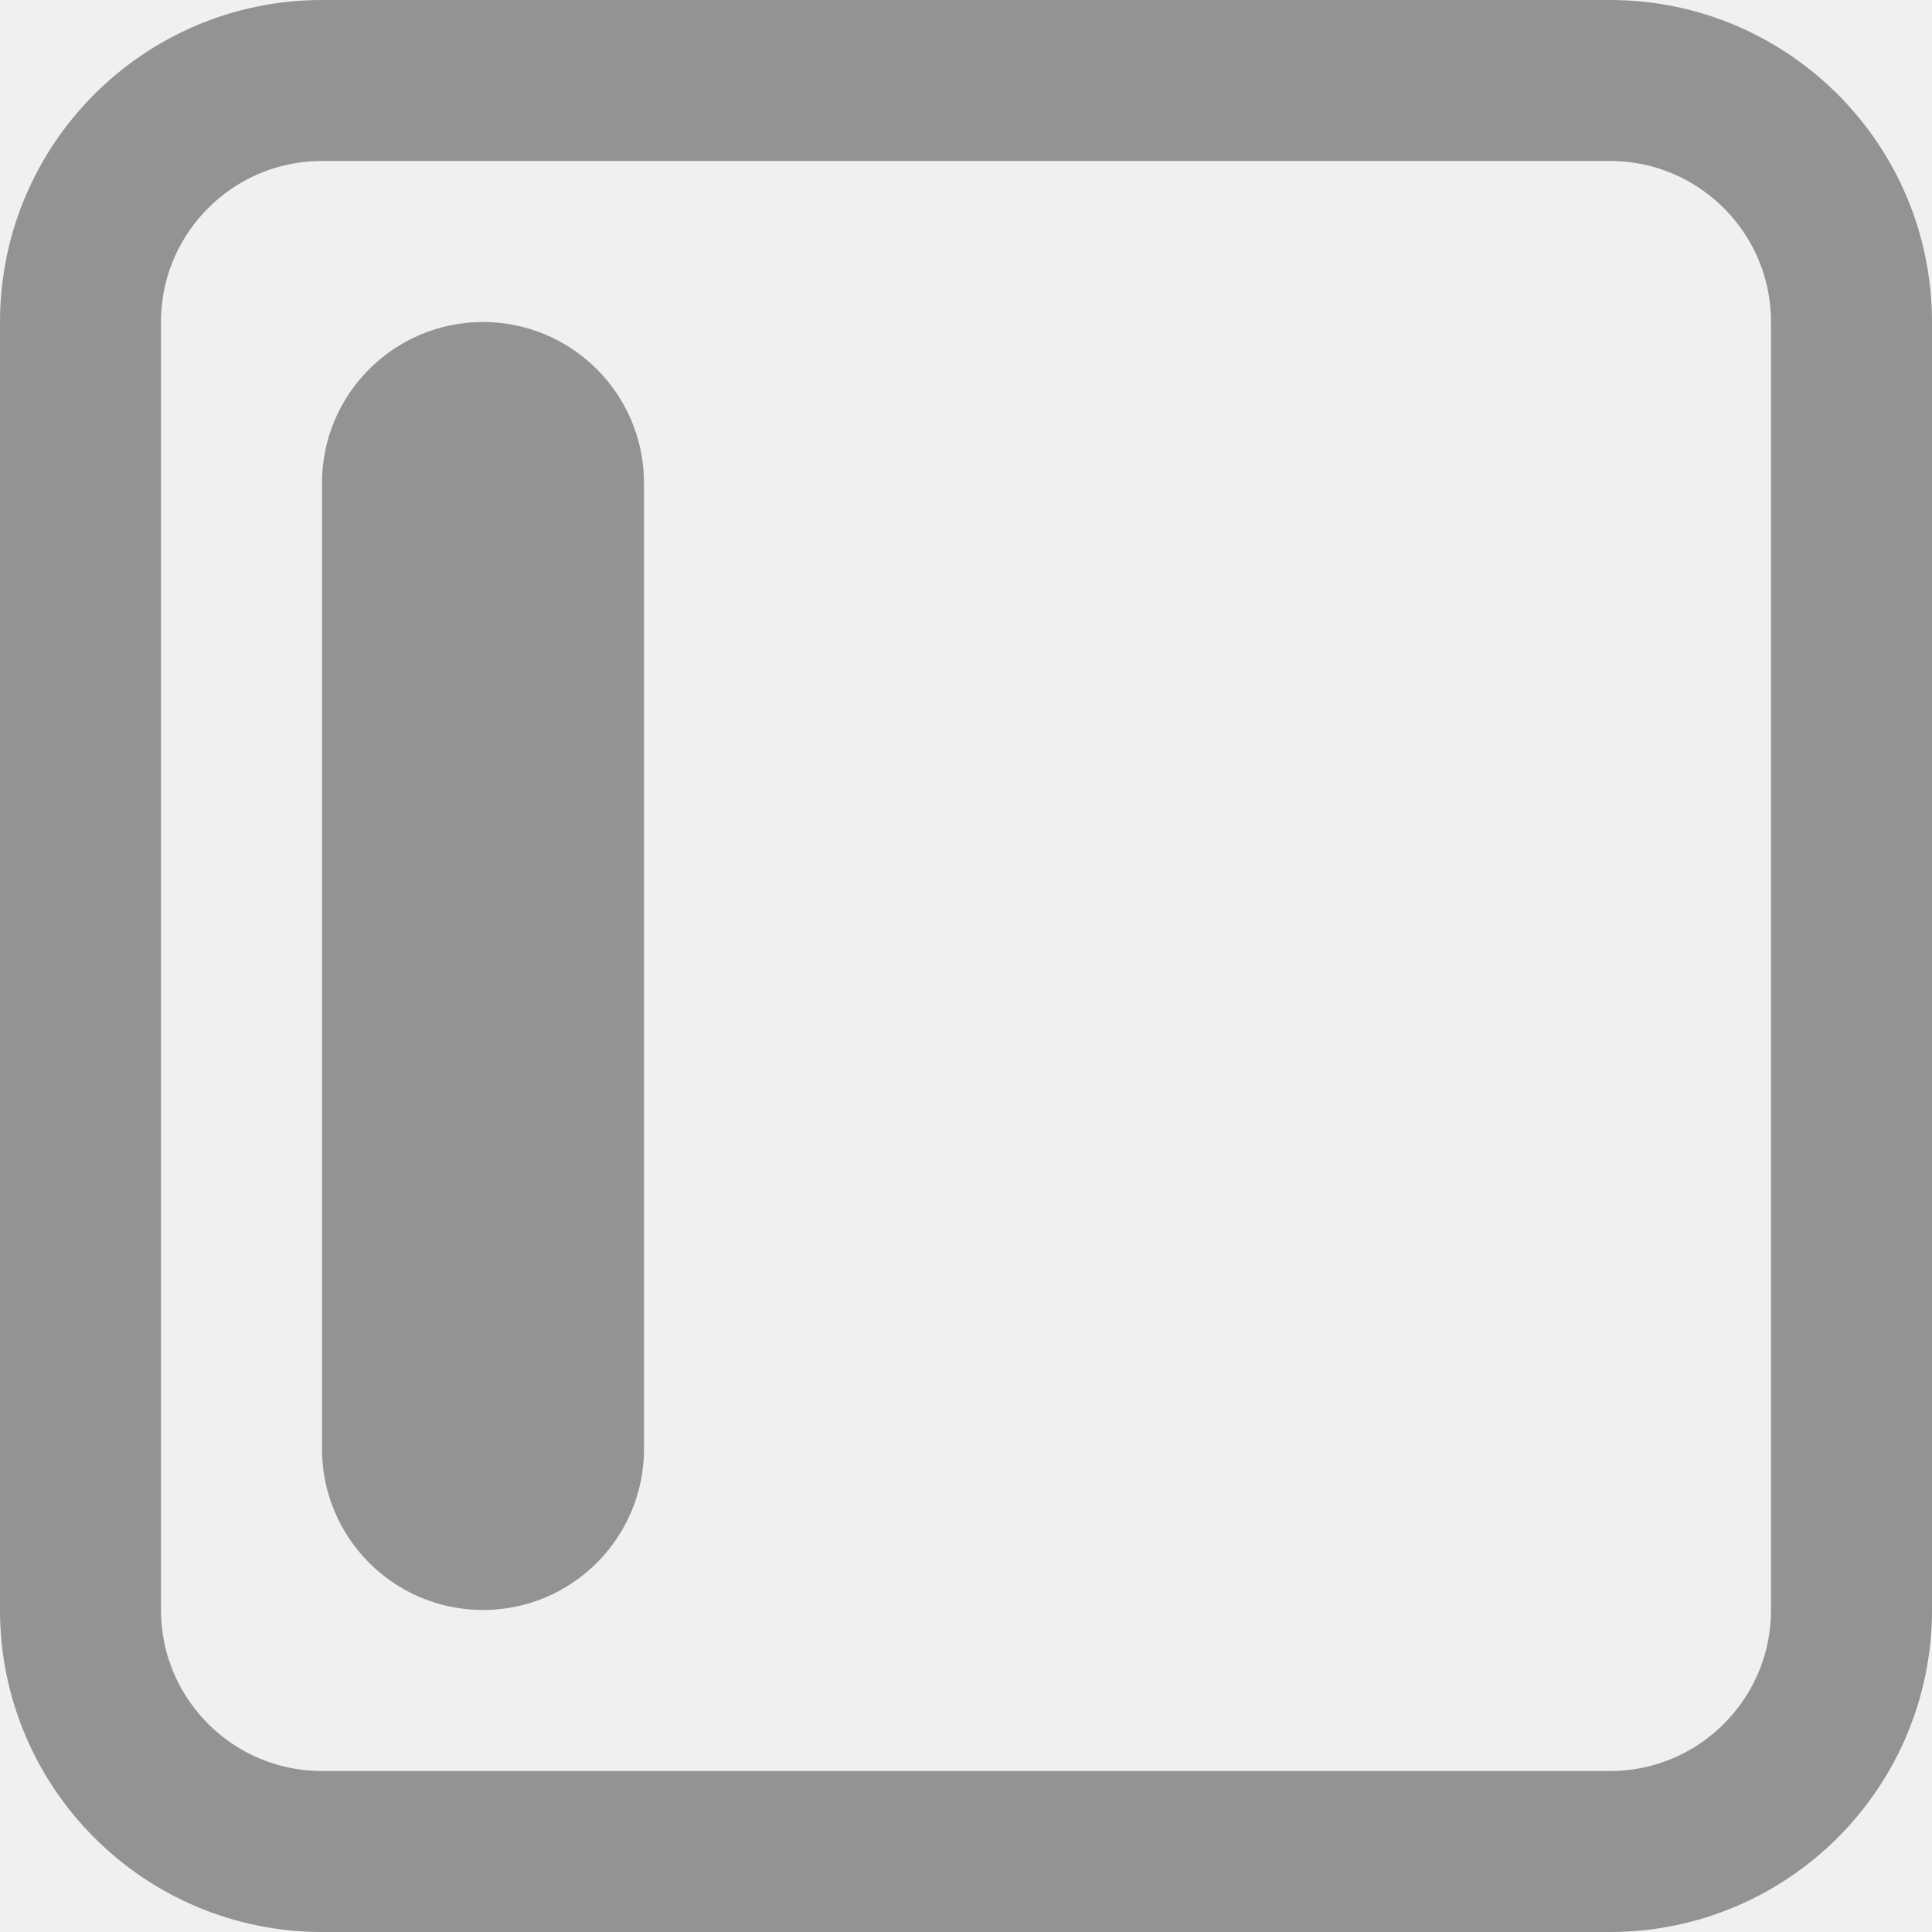
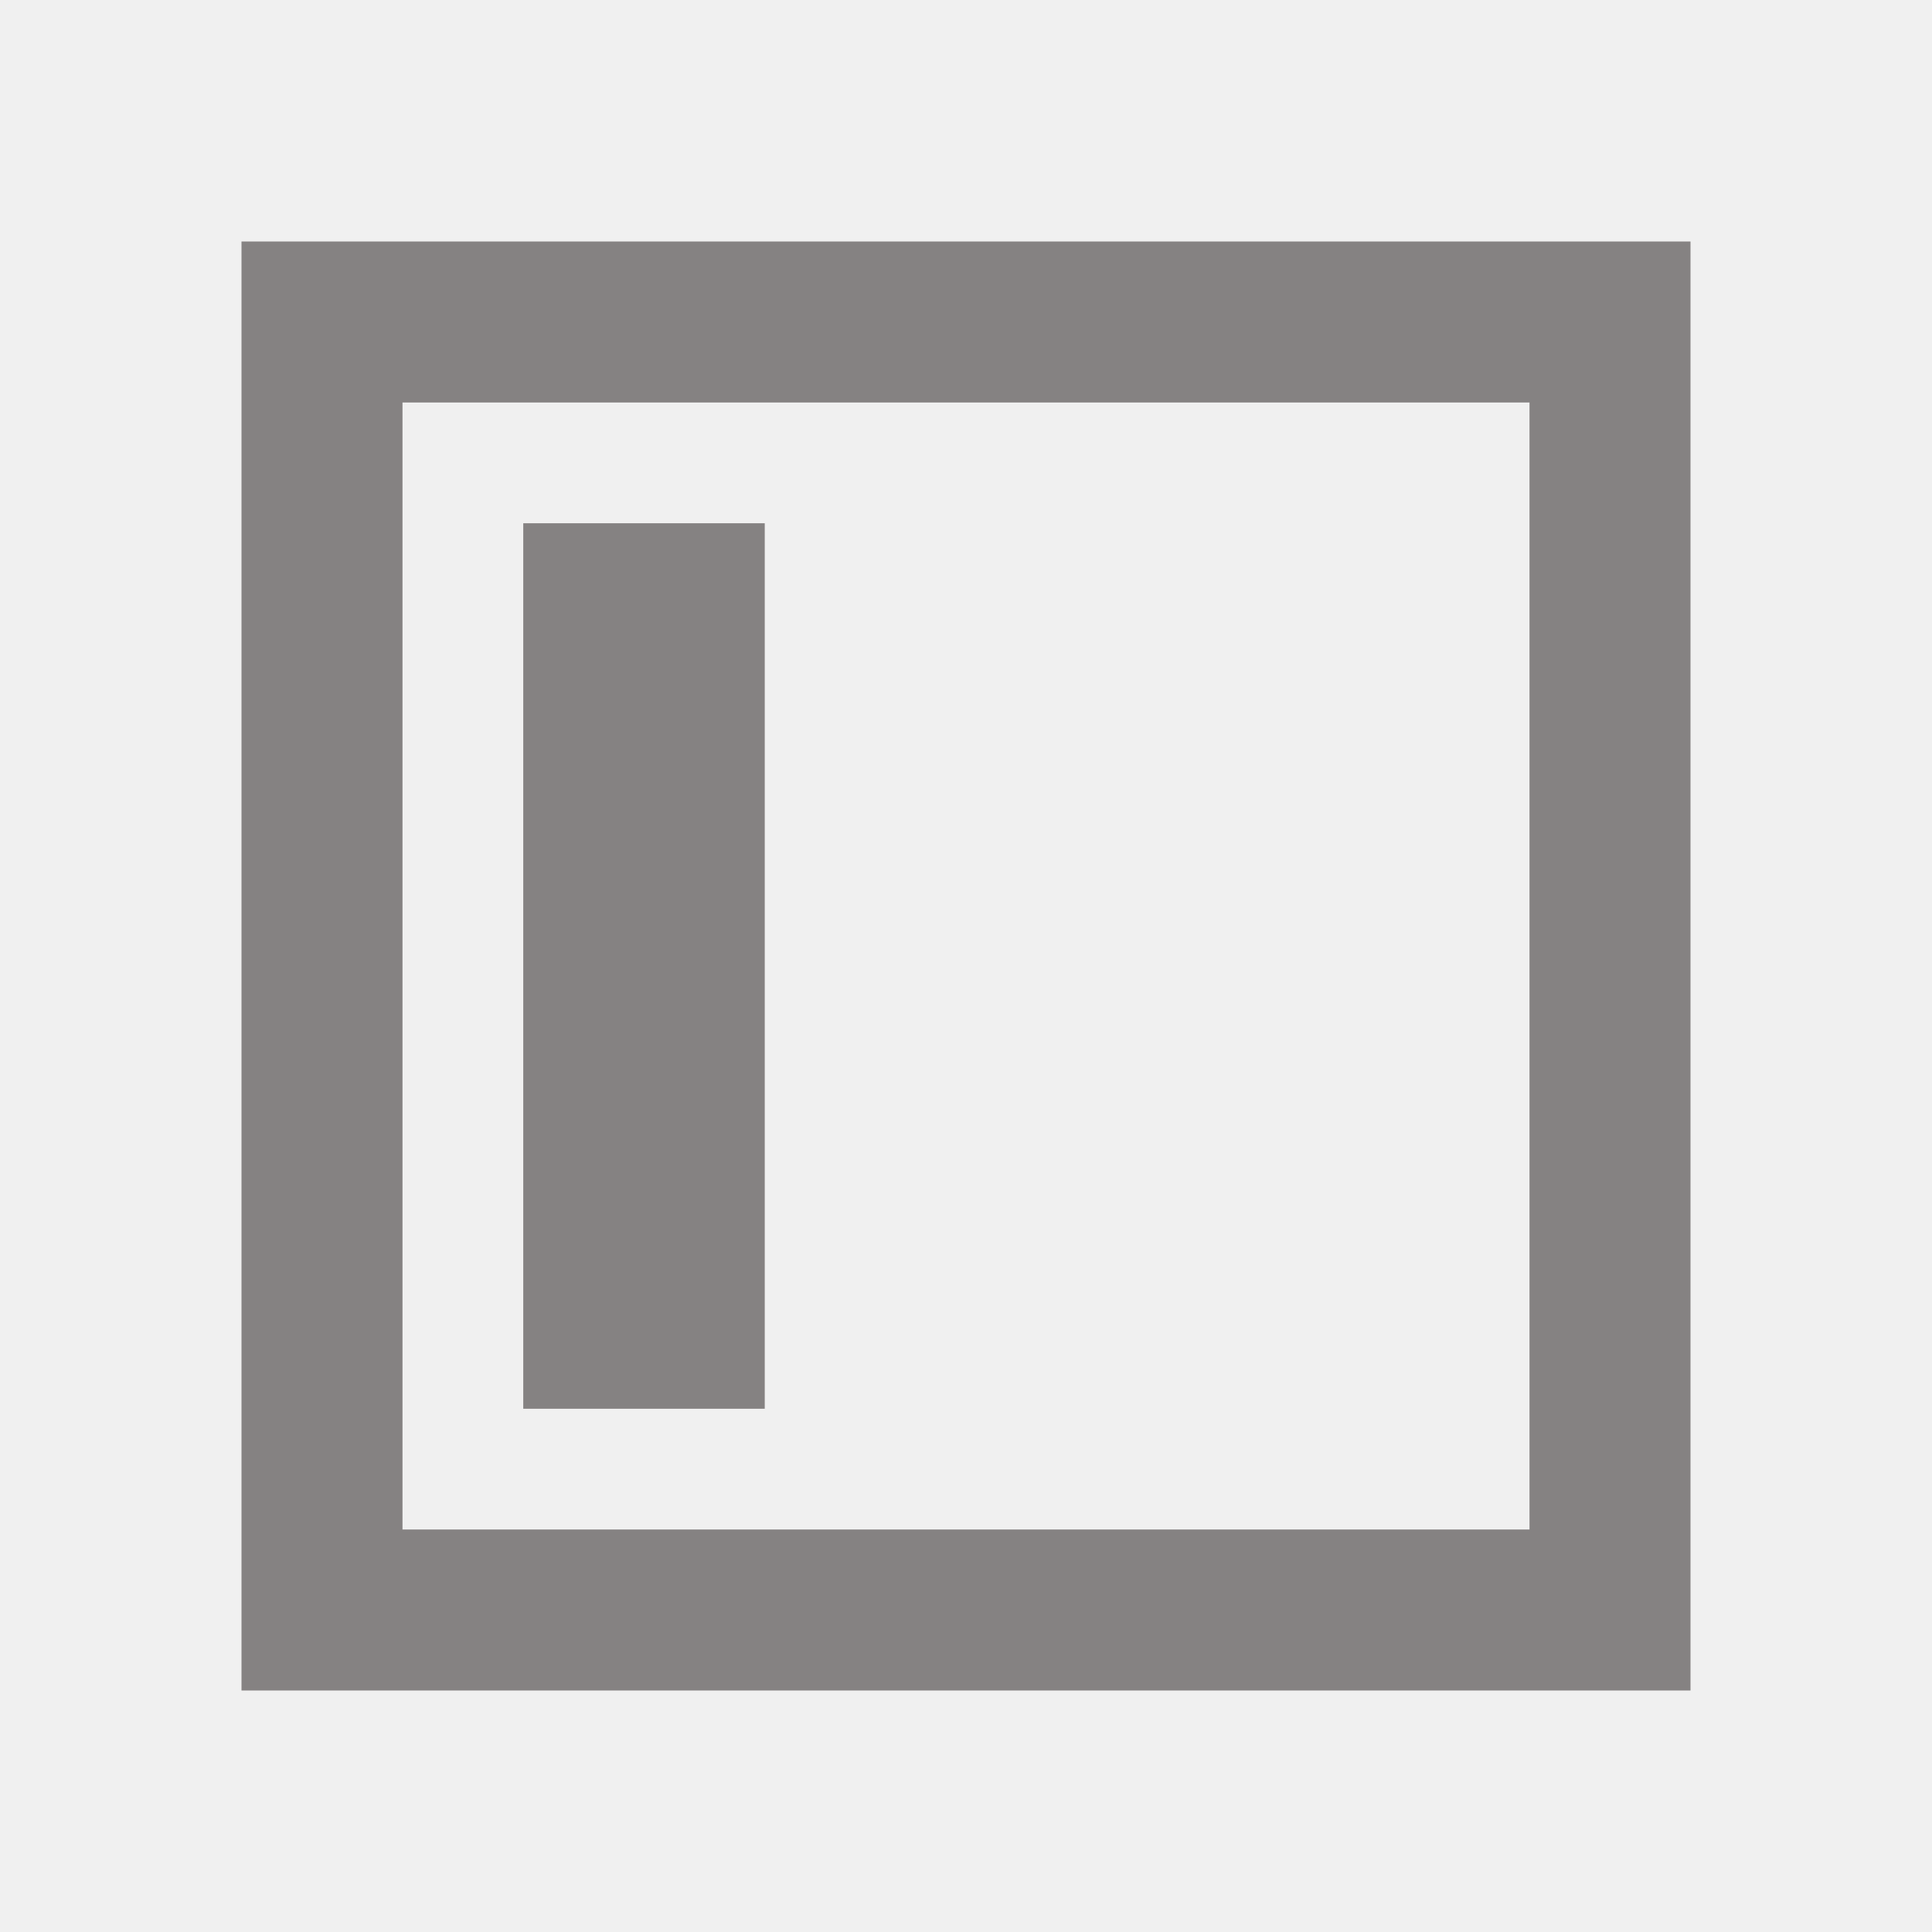
- <svg xmlns="http://www.w3.org/2000/svg" width="12" height="12" viewBox="0 0 12 12" fill="none">
-   <path d="M2 3C2 2.448 2.448 2 3 2C3.552 2 4 2.448 4 3L4 9C4 9.552 3.552 10 3 10C2.448 10 2 9.552 2 9L2 3Z" fill="#939393" />
-   <rect x="0.5" y="0.5" width="11" height="11" rx="1.5" stroke="#939393" />
+ <svg xmlns="http://www.w3.org/2000/svg" width="24" height="24" viewBox="0 0 24 24" fill="none">
+   <g clip-path="url(#clip0_2464_519707)">
+     <rect x="6.5" y="6.5" width="3" height="11" fill="#858282" />
+     <path fill-rule="evenodd" clip-rule="evenodd" d="M19 5H5V19H19V5ZM3 3V21H21V3H3Z" fill="#858282" />
+   </g>
+   <defs>
+     <clipPath id="clip0_2464_519707">
+       <rect width="24" height="24" fill="white" />
+     </clipPath>
+   </defs>
</svg>
